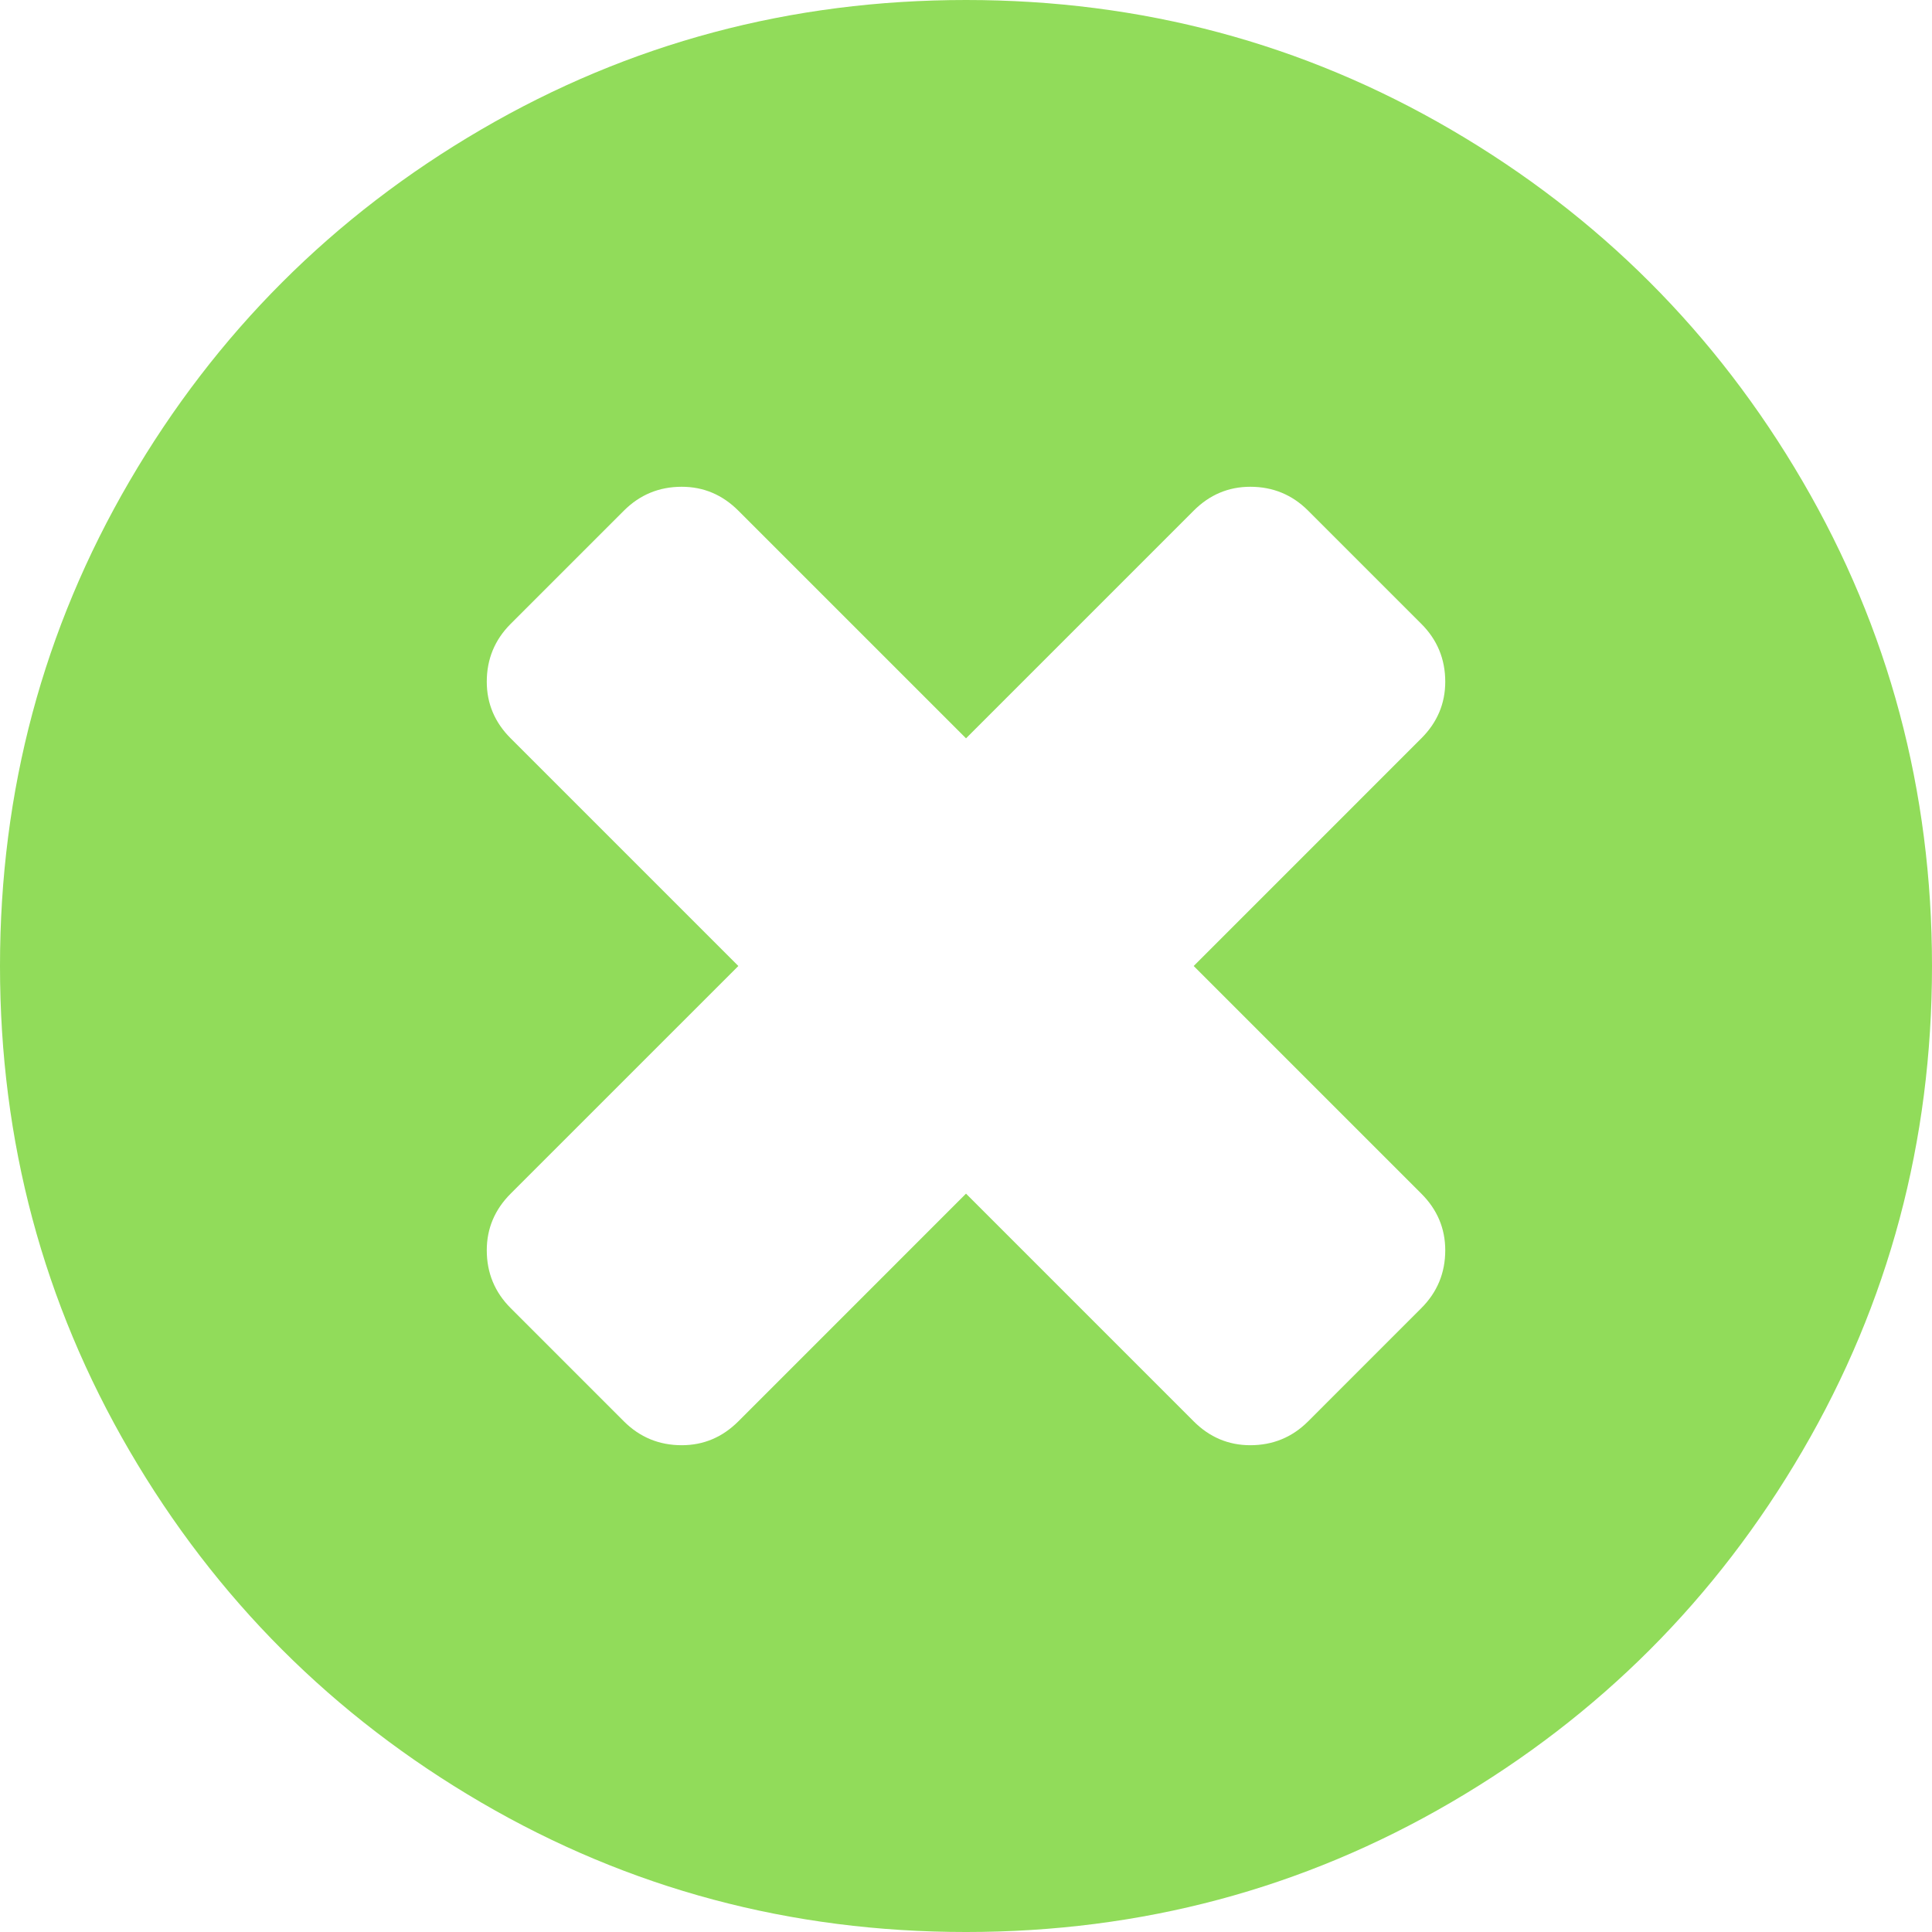
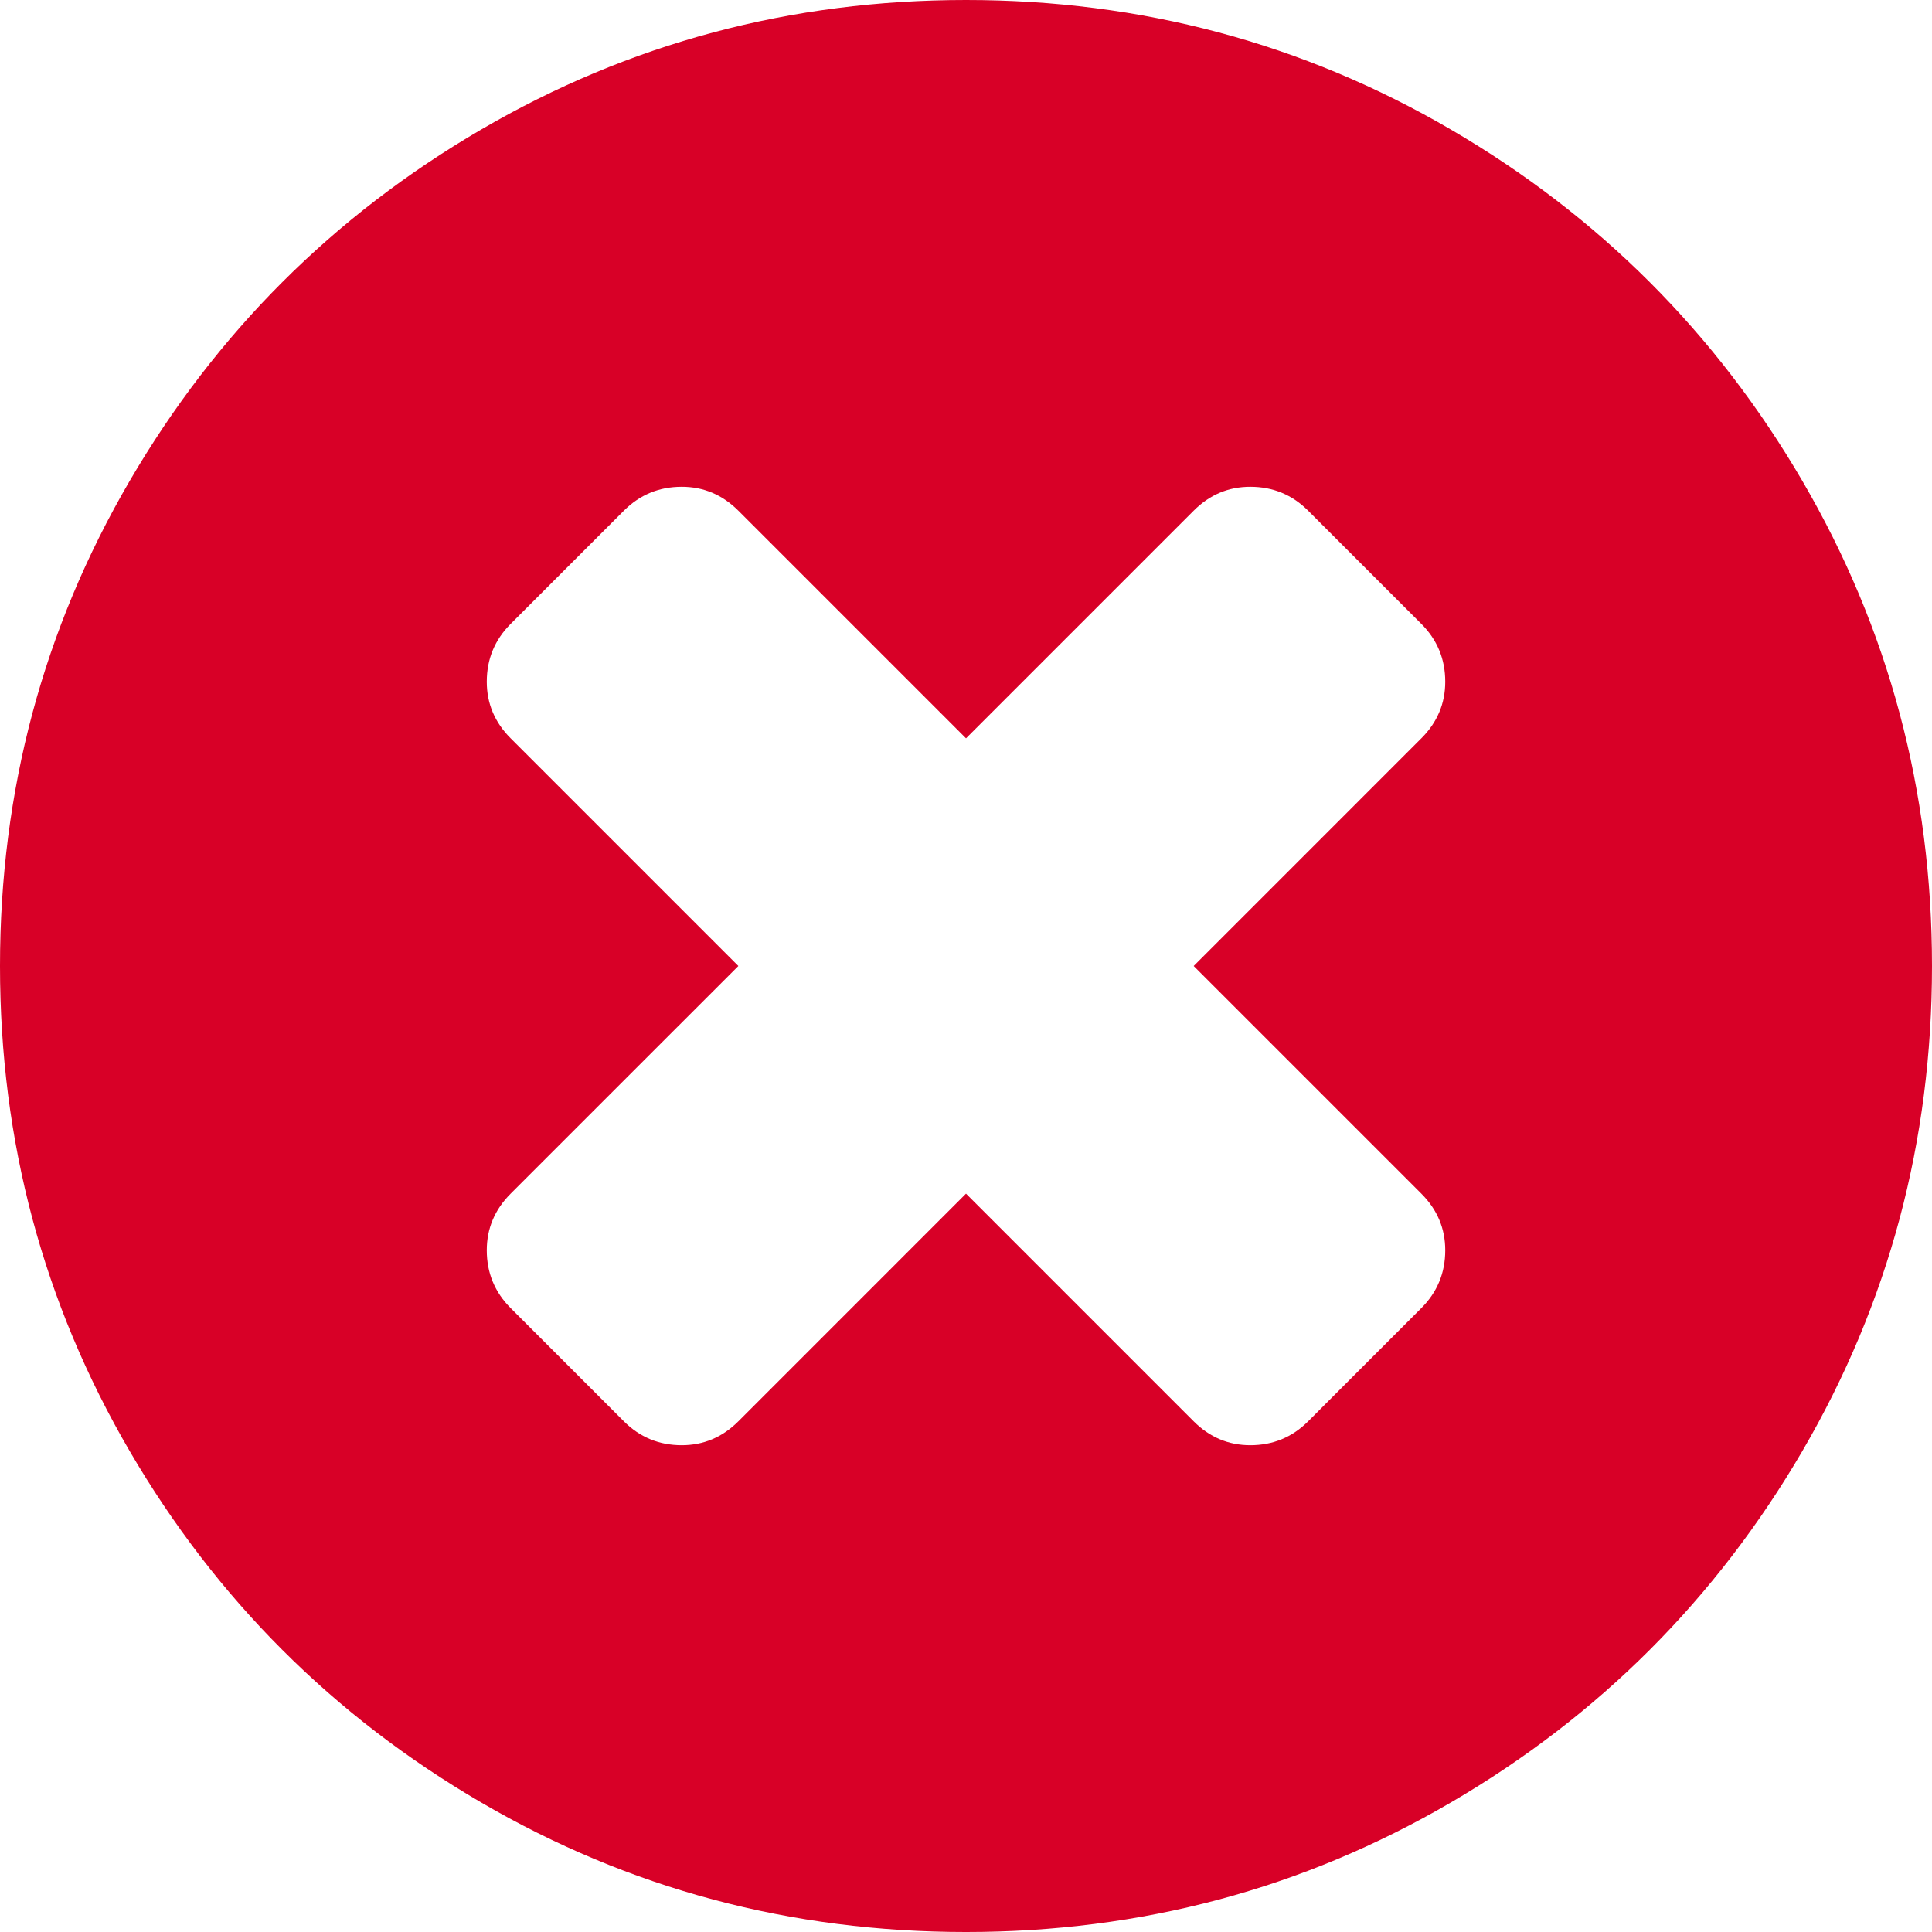
<svg xmlns="http://www.w3.org/2000/svg" version="1.1" id="Capa_1" x="0px" y="0px" width="512px" height="512px" viewBox="0 0 438.533 438.533" style="enable-background:new 0 0 438.533 438.533;" xml:space="preserve">
  <g>
-     <path d="M409.133,109.203c-19.608-33.592-46.205-60.189-79.798-79.796C295.736,9.801,259.058,0,219.273,0   c-39.781,0-76.47,9.801-110.063,29.407c-33.595,19.604-60.192,46.201-79.8,79.796C9.801,142.8,0,179.489,0,219.267   c0,39.78,9.804,76.463,29.407,110.062c19.607,33.592,46.204,60.189,79.799,79.798c33.597,19.605,70.283,29.407,110.063,29.407   s76.47-9.802,110.065-29.407c33.593-19.602,60.189-46.206,79.795-79.798c19.603-33.596,29.403-70.284,29.403-110.062   C438.533,179.485,428.732,142.795,409.133,109.203z M322.621,270.939c3.617,3.613,5.428,7.905,5.428,12.854   c0,5.133-1.811,9.514-5.428,13.127l-25.693,25.701c-3.614,3.613-7.994,5.42-13.135,5.42c-4.948,0-9.236-1.807-12.847-5.42   l-51.676-51.682l-51.678,51.682c-3.616,3.613-7.898,5.42-12.847,5.42c-5.14,0-9.517-1.807-13.134-5.42l-25.697-25.701   c-3.616-3.613-5.424-7.994-5.424-13.127c0-4.948,1.809-9.24,5.424-12.854l51.678-51.673l-51.678-51.678   c-3.616-3.612-5.424-7.898-5.424-12.847c0-5.14,1.809-9.517,5.424-13.134l25.697-25.693c3.617-3.616,7.994-5.424,13.134-5.424   c4.949,0,9.231,1.809,12.847,5.424l51.678,51.674l51.676-51.674c3.61-3.616,7.898-5.424,12.847-5.424   c5.141,0,9.521,1.809,13.135,5.424l25.693,25.693c3.617,3.617,5.428,7.994,5.428,13.134c0,4.948-1.811,9.235-5.428,12.847   l-51.675,51.678L322.621,270.939z" fill="#91DC5A" />
+     <path d="M409.133,109.203c-19.608-33.592-46.205-60.189-79.798-79.796C295.736,9.801,259.058,0,219.273,0   c-39.781,0-76.47,9.801-110.063,29.407c-33.595,19.604-60.192,46.201-79.8,79.796C9.801,142.8,0,179.489,0,219.267   c0,39.78,9.804,76.463,29.407,110.062c19.607,33.592,46.204,60.189,79.799,79.798c33.597,19.605,70.283,29.407,110.063,29.407   s76.47-9.802,110.065-29.407c33.593-19.602,60.189-46.206,79.795-79.798c19.603-33.596,29.403-70.284,29.403-110.062   C438.533,179.485,428.732,142.795,409.133,109.203z M322.621,270.939c3.617,3.613,5.428,7.905,5.428,12.854   c0,5.133-1.811,9.514-5.428,13.127l-25.693,25.701c-3.614,3.613-7.994,5.42-13.135,5.42c-4.948,0-9.236-1.807-12.847-5.42   l-51.676-51.682l-51.678,51.682c-3.616,3.613-7.898,5.42-12.847,5.42c-5.14,0-9.517-1.807-13.134-5.42l-25.697-25.701   c-3.616-3.613-5.424-7.994-5.424-13.127c0-4.948,1.809-9.24,5.424-12.854l51.678-51.673l-51.678-51.678   c-3.616-3.612-5.424-7.898-5.424-12.847c0-5.14,1.809-9.517,5.424-13.134l25.697-25.693c3.617-3.616,7.994-5.424,13.134-5.424   c4.949,0,9.231,1.809,12.847,5.424l51.678,51.674l51.676-51.674c3.61-3.616,7.898-5.424,12.847-5.424   c5.141,0,9.521,1.809,13.135,5.424l25.693,25.693c3.617,3.617,5.428,7.994,5.428,13.134c0,4.948-1.811,9.235-5.428,12.847   l-51.675,51.678L322.621,270.939z" fill="#D80027" />
  </g>
  <g>
</g>
  <g>
</g>
  <g>
</g>
  <g>
</g>
  <g>
</g>
  <g>
</g>
  <g>
</g>
  <g>
</g>
  <g>
</g>
  <g>
</g>
  <g>
</g>
  <g>
</g>
  <g>
</g>
  <g>
</g>
  <g>
</g>
</svg>
